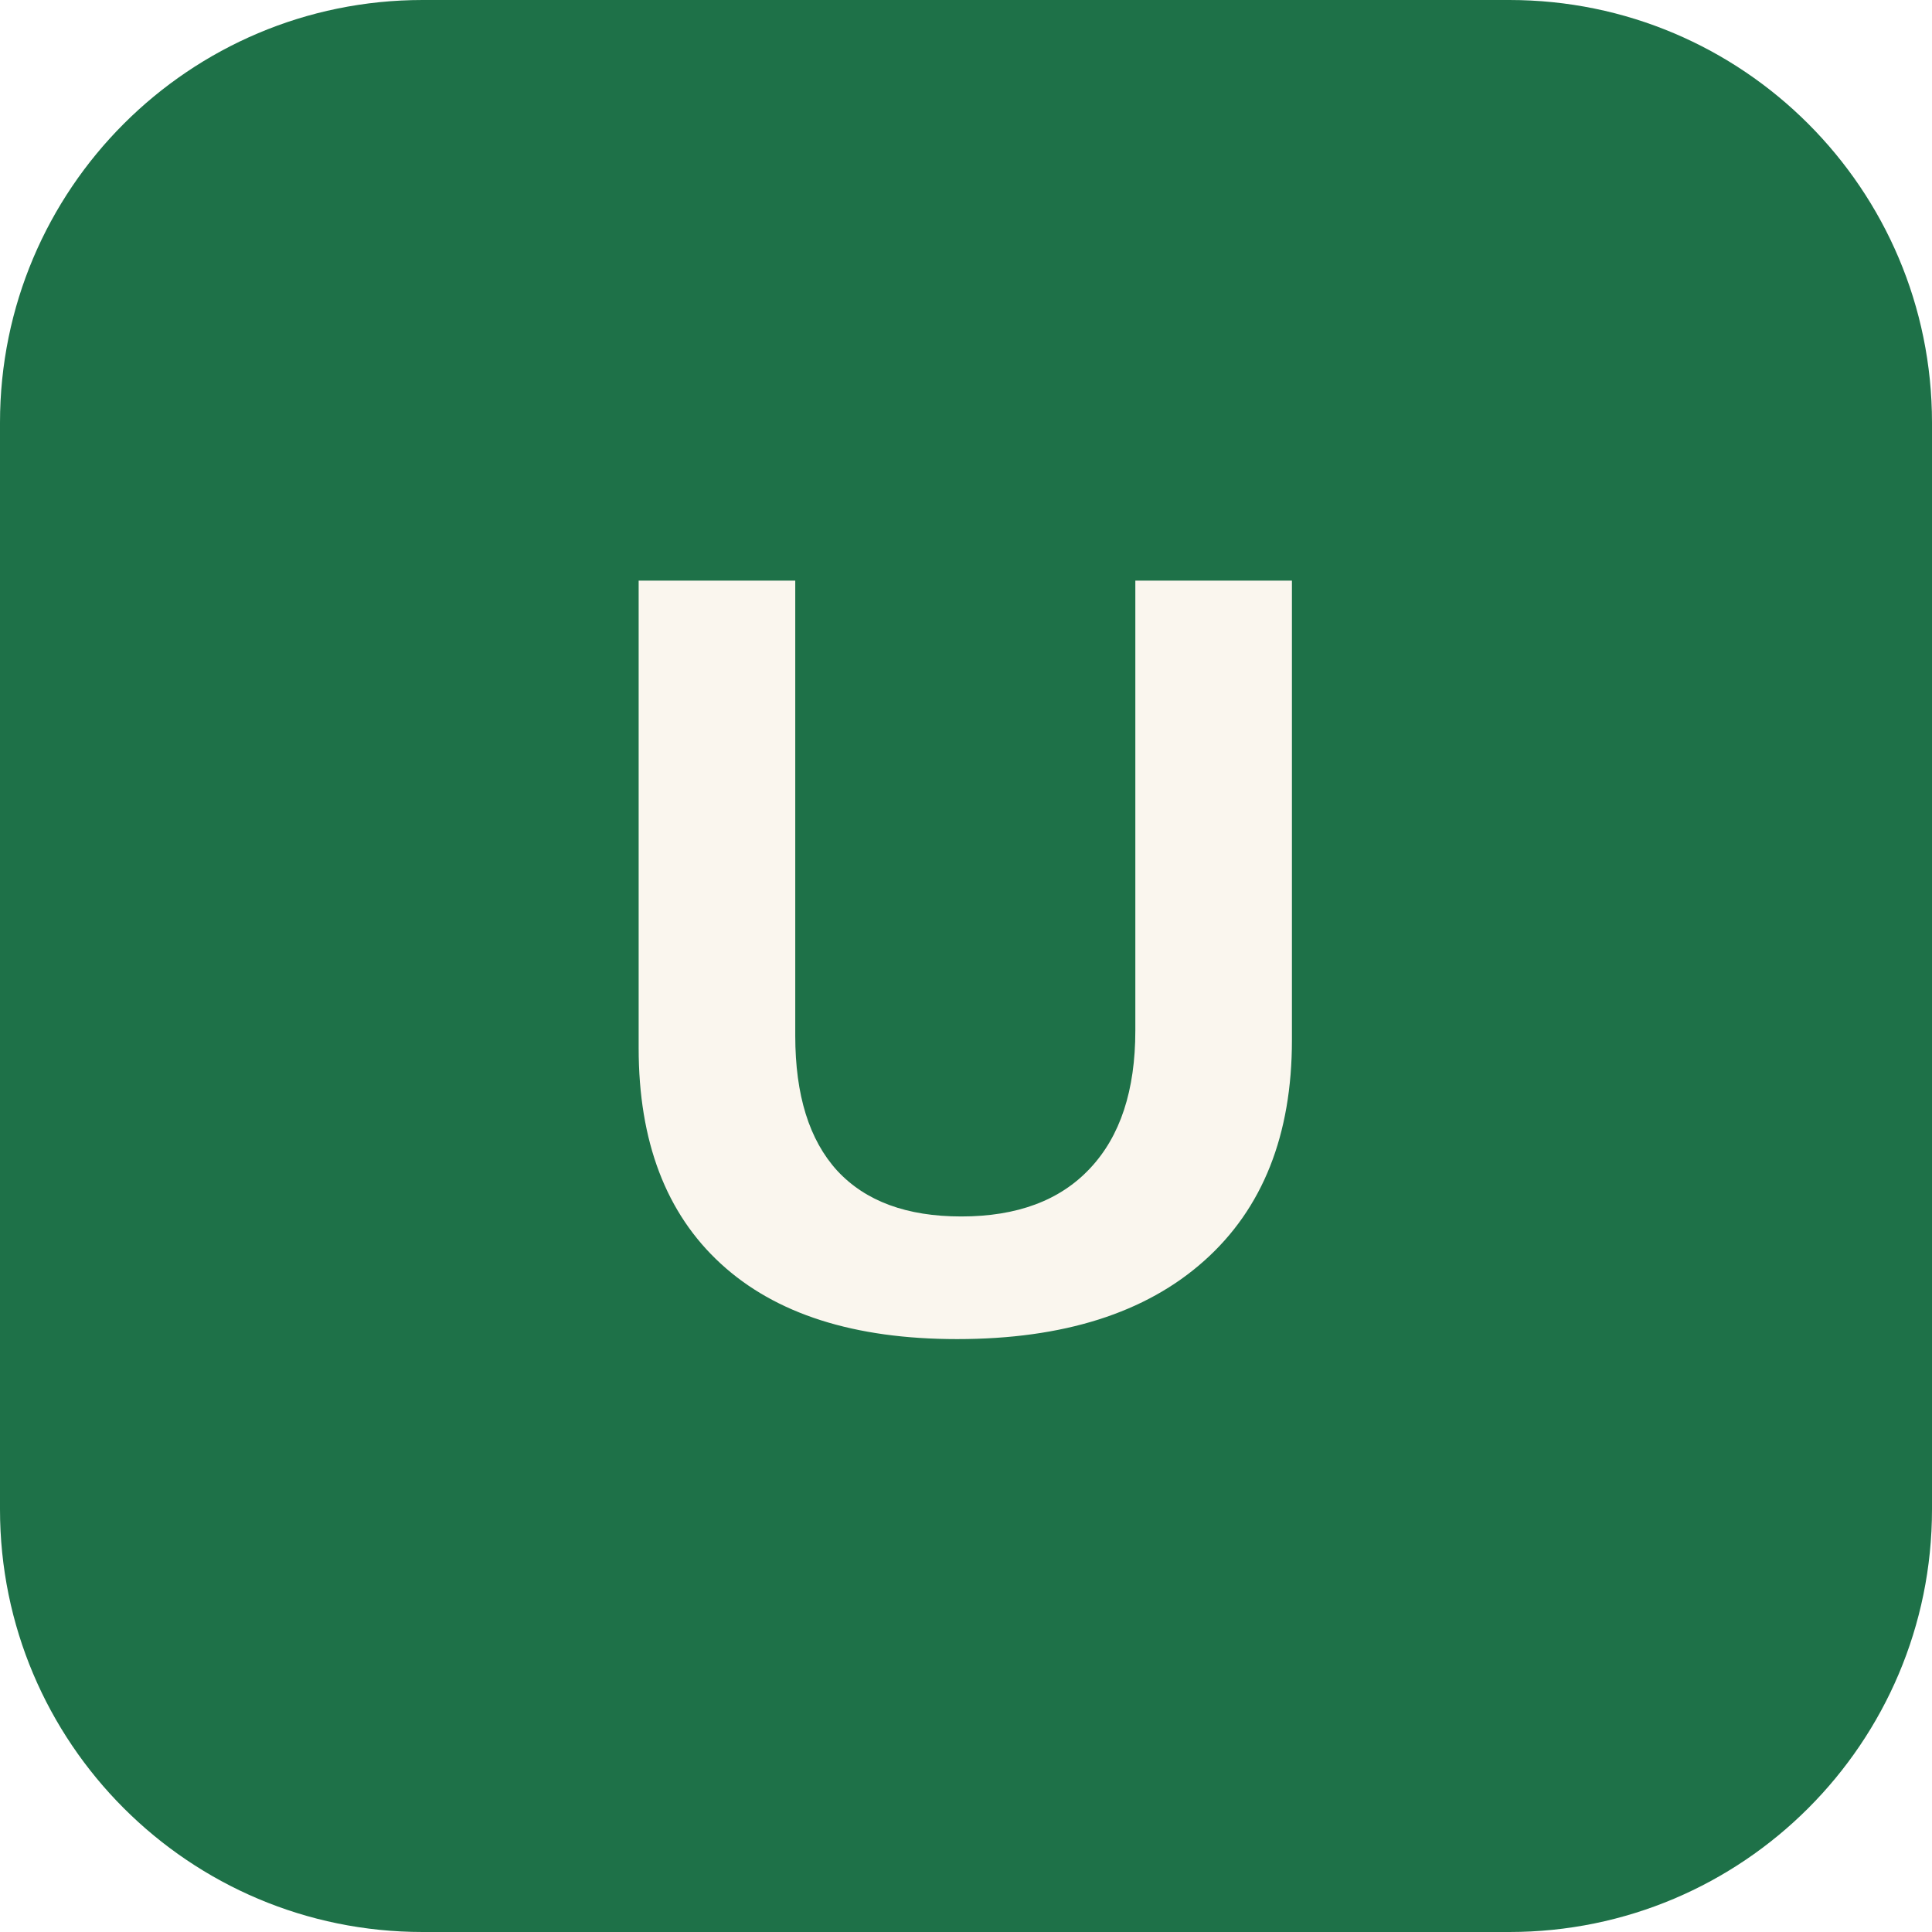
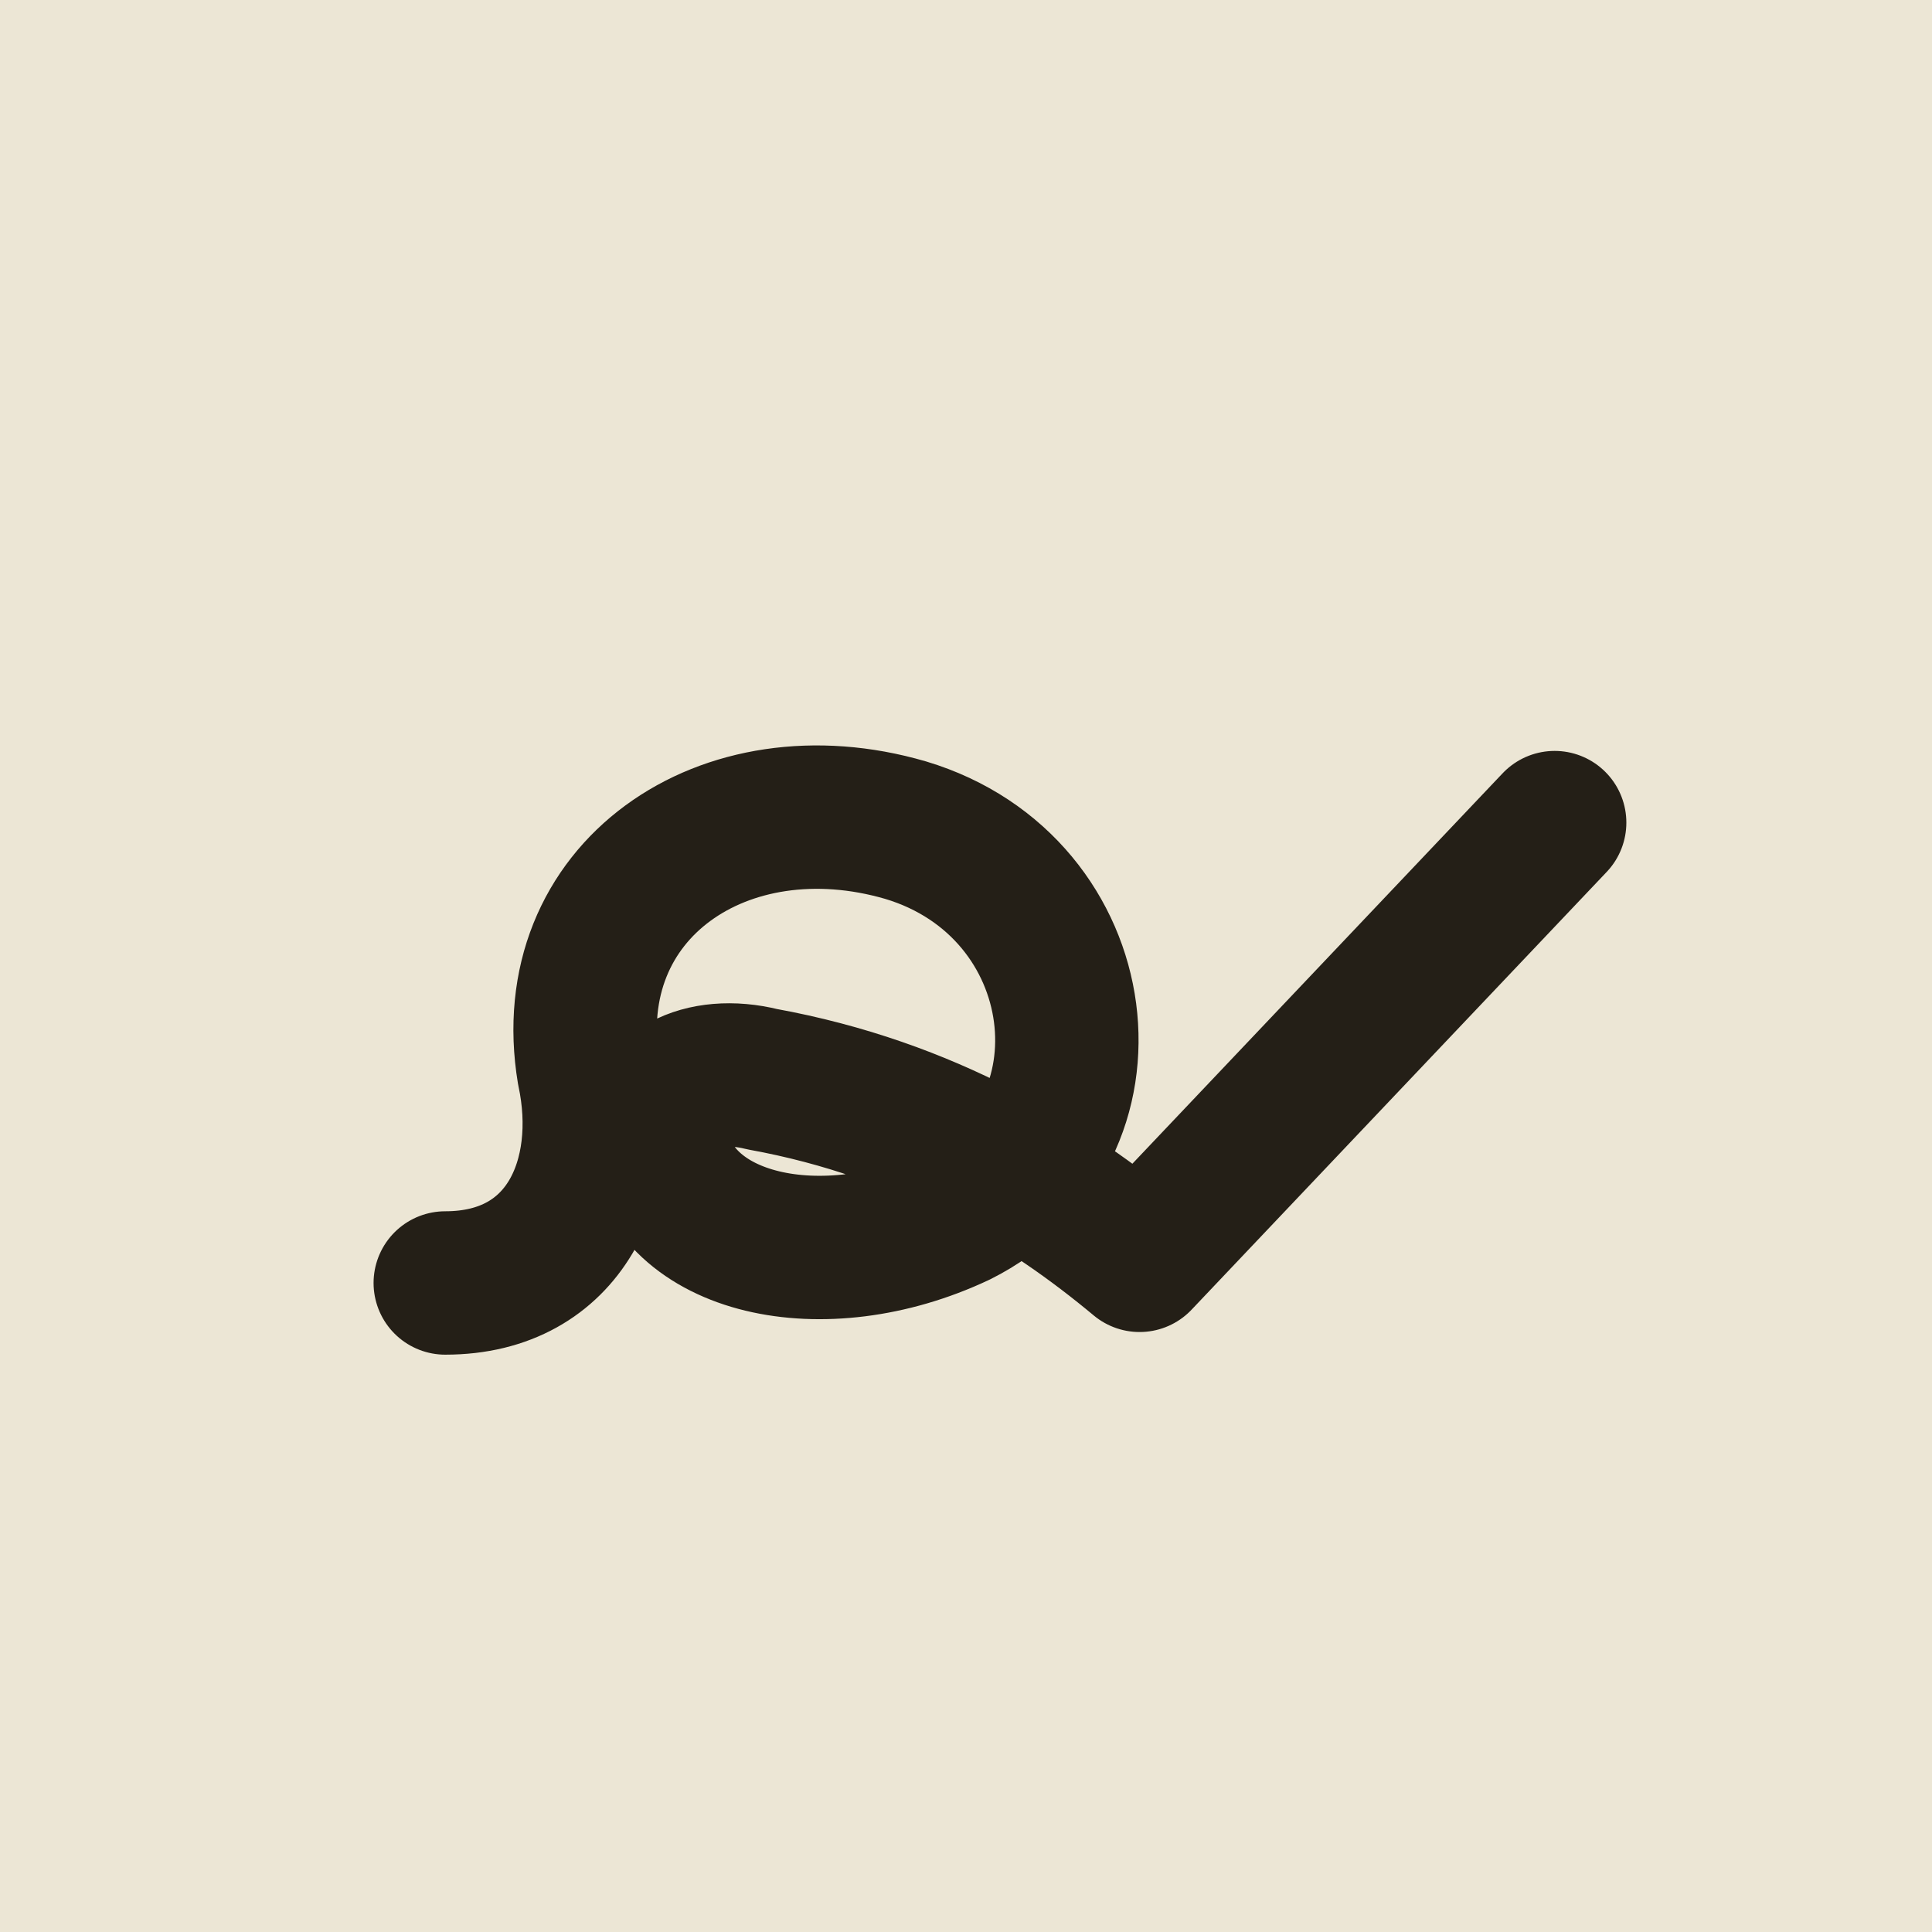
- <svg xmlns="http://www.w3.org/2000/svg" viewBox="0 0 64 64">
-   <rect width="64" height="64" rx="14" fill="#1E7148" />
-   <text x="32" y="44" font-family="Arial, Helvetica, sans-serif" font-weight="bold" font-size="36" fill="#FAF6EE" text-anchor="middle">U</text>
+ <svg xmlns="http://www.w3.org/2000/svg" viewBox="0 0 512 512">
+   <rect width="512" height="512" fill="#ece6d5" />
+   <path d="M 118 340            C 150 340, 162 312, 156 284            C 148 236, 192 206, 240 220            C 290 235, 298 300, 254 322            C 218 339, 178 330, 174 302            C 172 289, 186 282, 202 286            C 246 294, 278 314, 302 334            L 412 218" fill="none" stroke="#241f17" stroke-width="38" stroke-linecap="round" stroke-linejoin="round" />
</svg>
